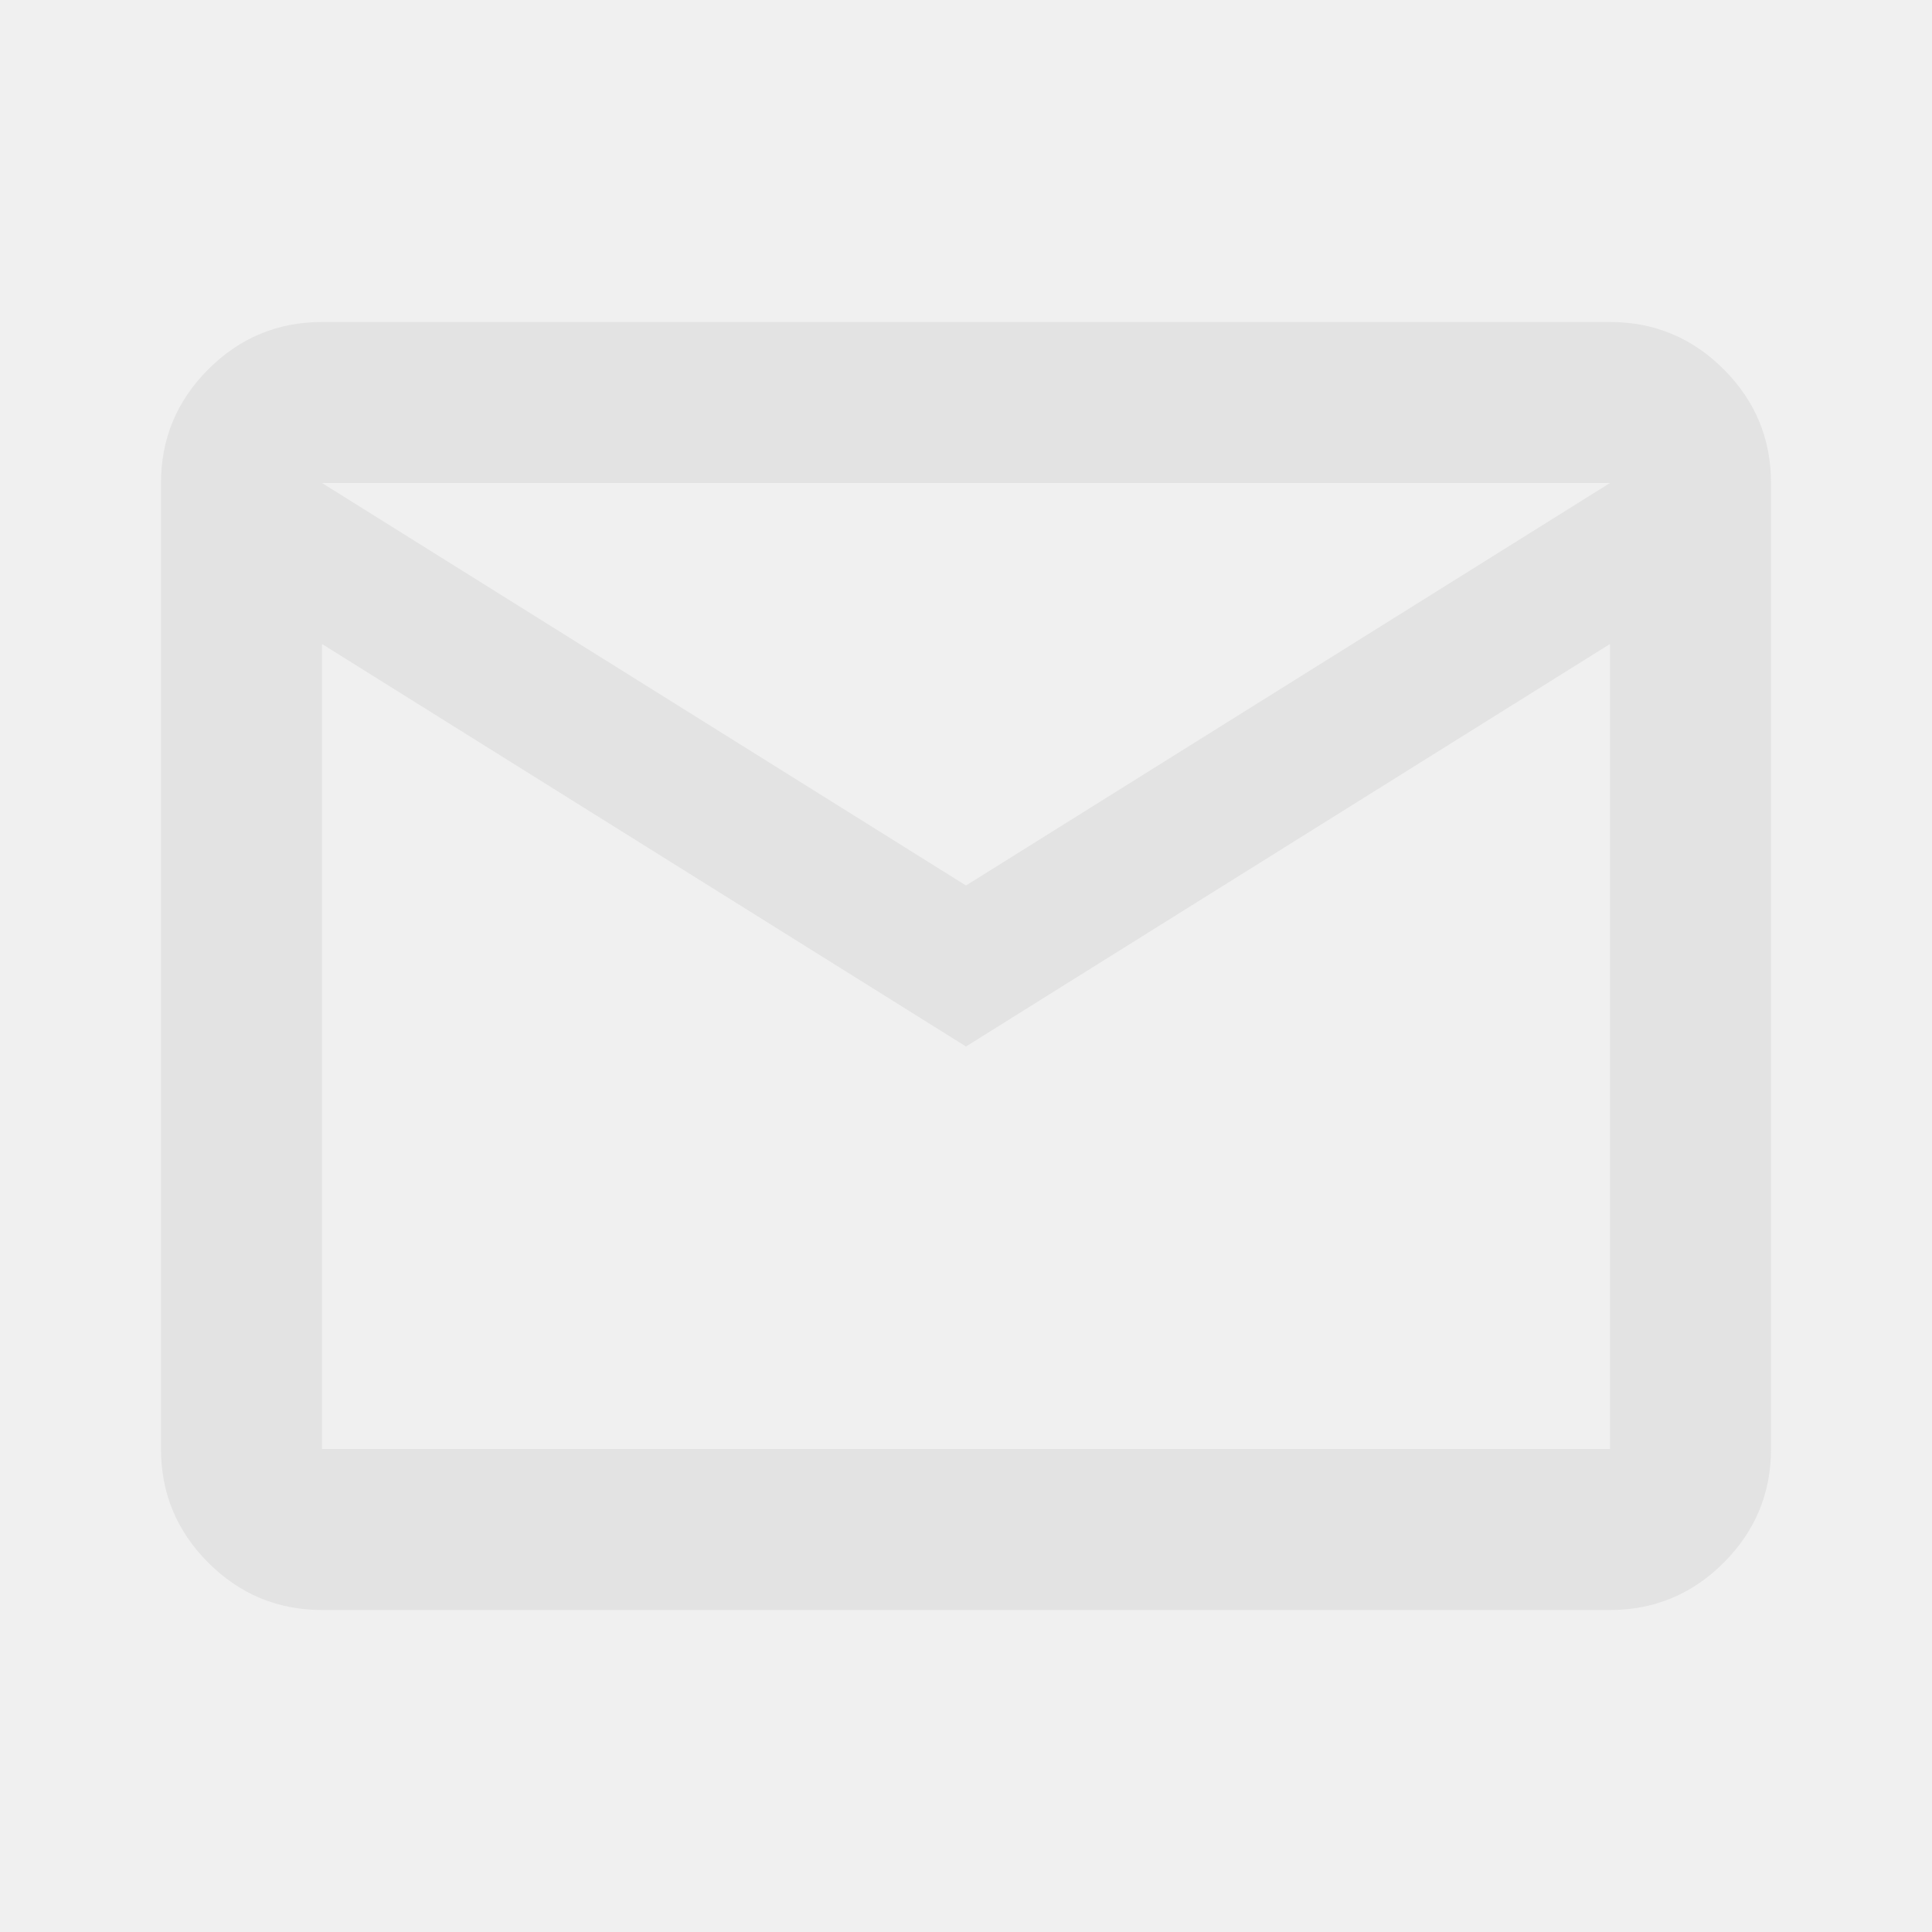
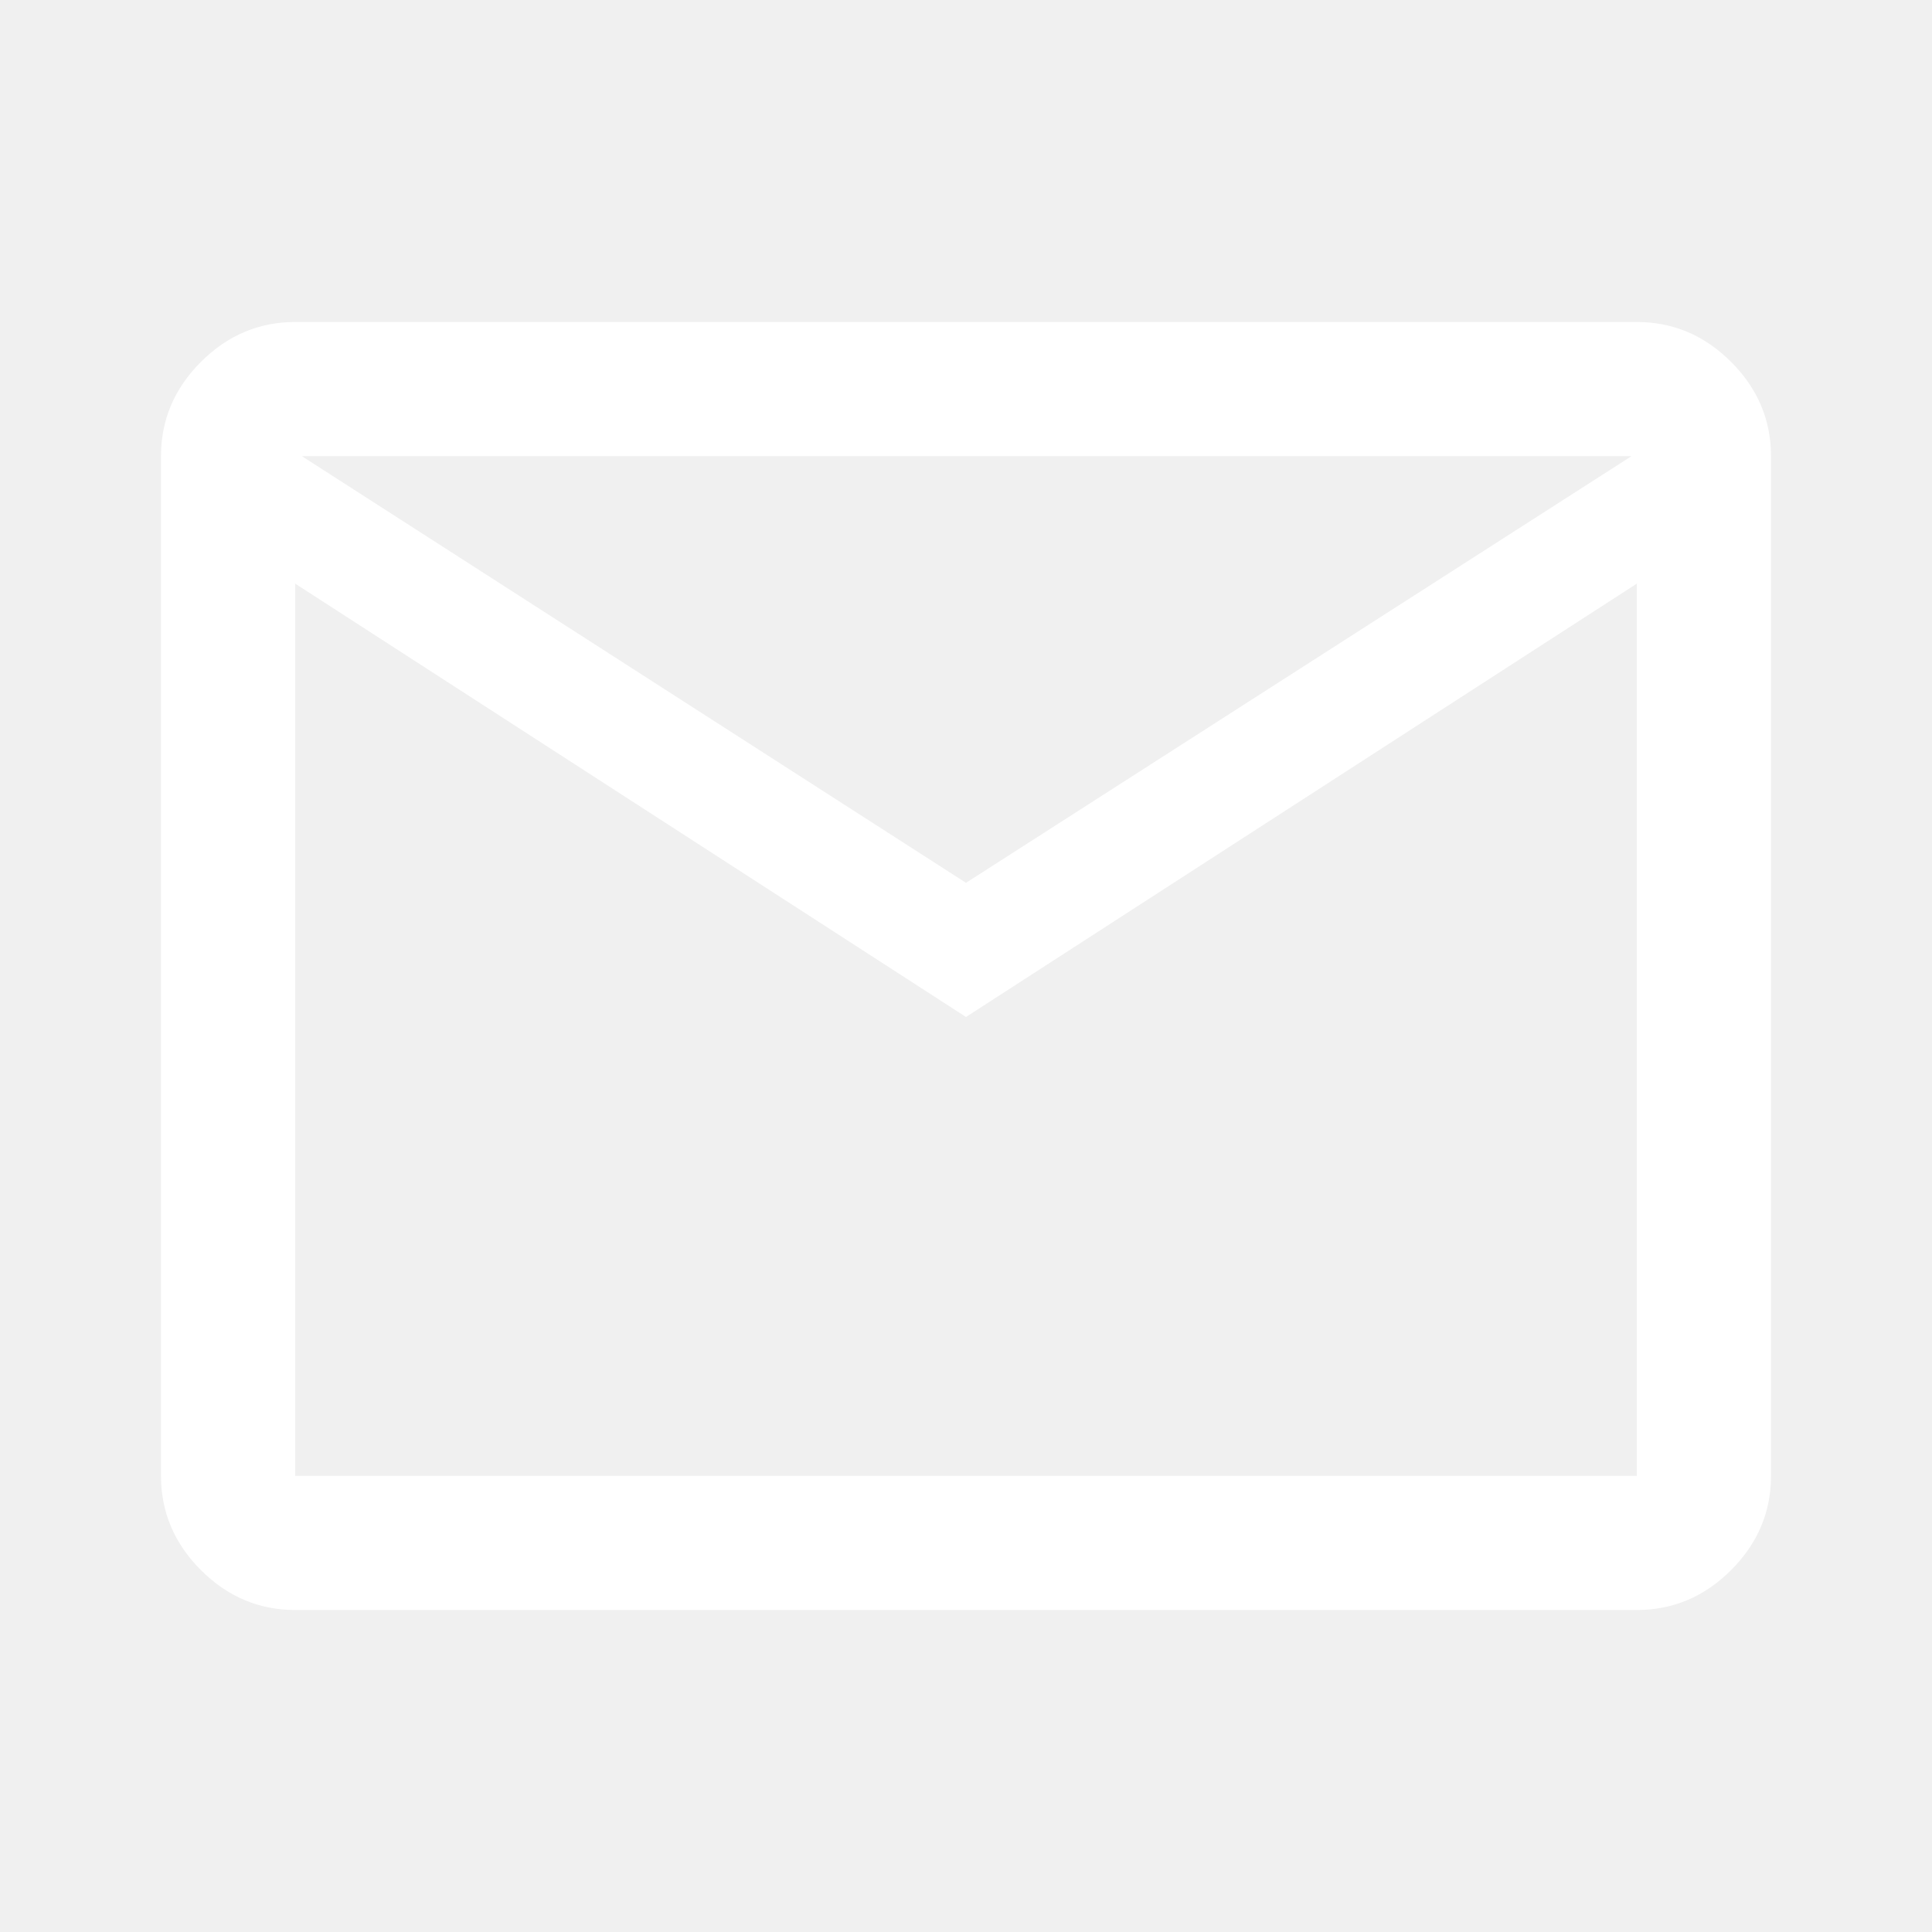
- <svg xmlns="http://www.w3.org/2000/svg" height="24px" viewBox="0 -960 960 960" width="24px" fill="#e3e3e3">
-   <path d="M160-160q-33 0-56.5-23.5T80-240v-480q0-33 23.5-56.5T160-800h640q33 0 56.5 23.5T880-720v480q0 33-23.5 56.5T800-160H160Zm320-280L160-640v400h640v-400L480-440Zm0-80 320-200H160l320 200ZM160-640v-80 480-400Z" />
+ <svg xmlns="http://www.w3.org/2000/svg" height="40px" viewBox="0 -960 960 960" width="40px" fill="#FFFFFF">
+   <path d="M146.67-160q-27 0-46.84-19.83Q80-199.67 80-226.67v-506.66q0-27 19.83-46.84Q119.67-800 146.67-800h666.66q27 0 46.84 19.83Q880-760.33 880-733.33v506.66q0 27-19.83 46.84Q840.33-160 813.33-160H146.67ZM480-454.67 146.67-670v443.33h666.66V-670L480-454.67Zm0-66.66 330.67-212H150l330 212ZM146.67-670v-63.33V-226.67-670Z" />
</svg>
